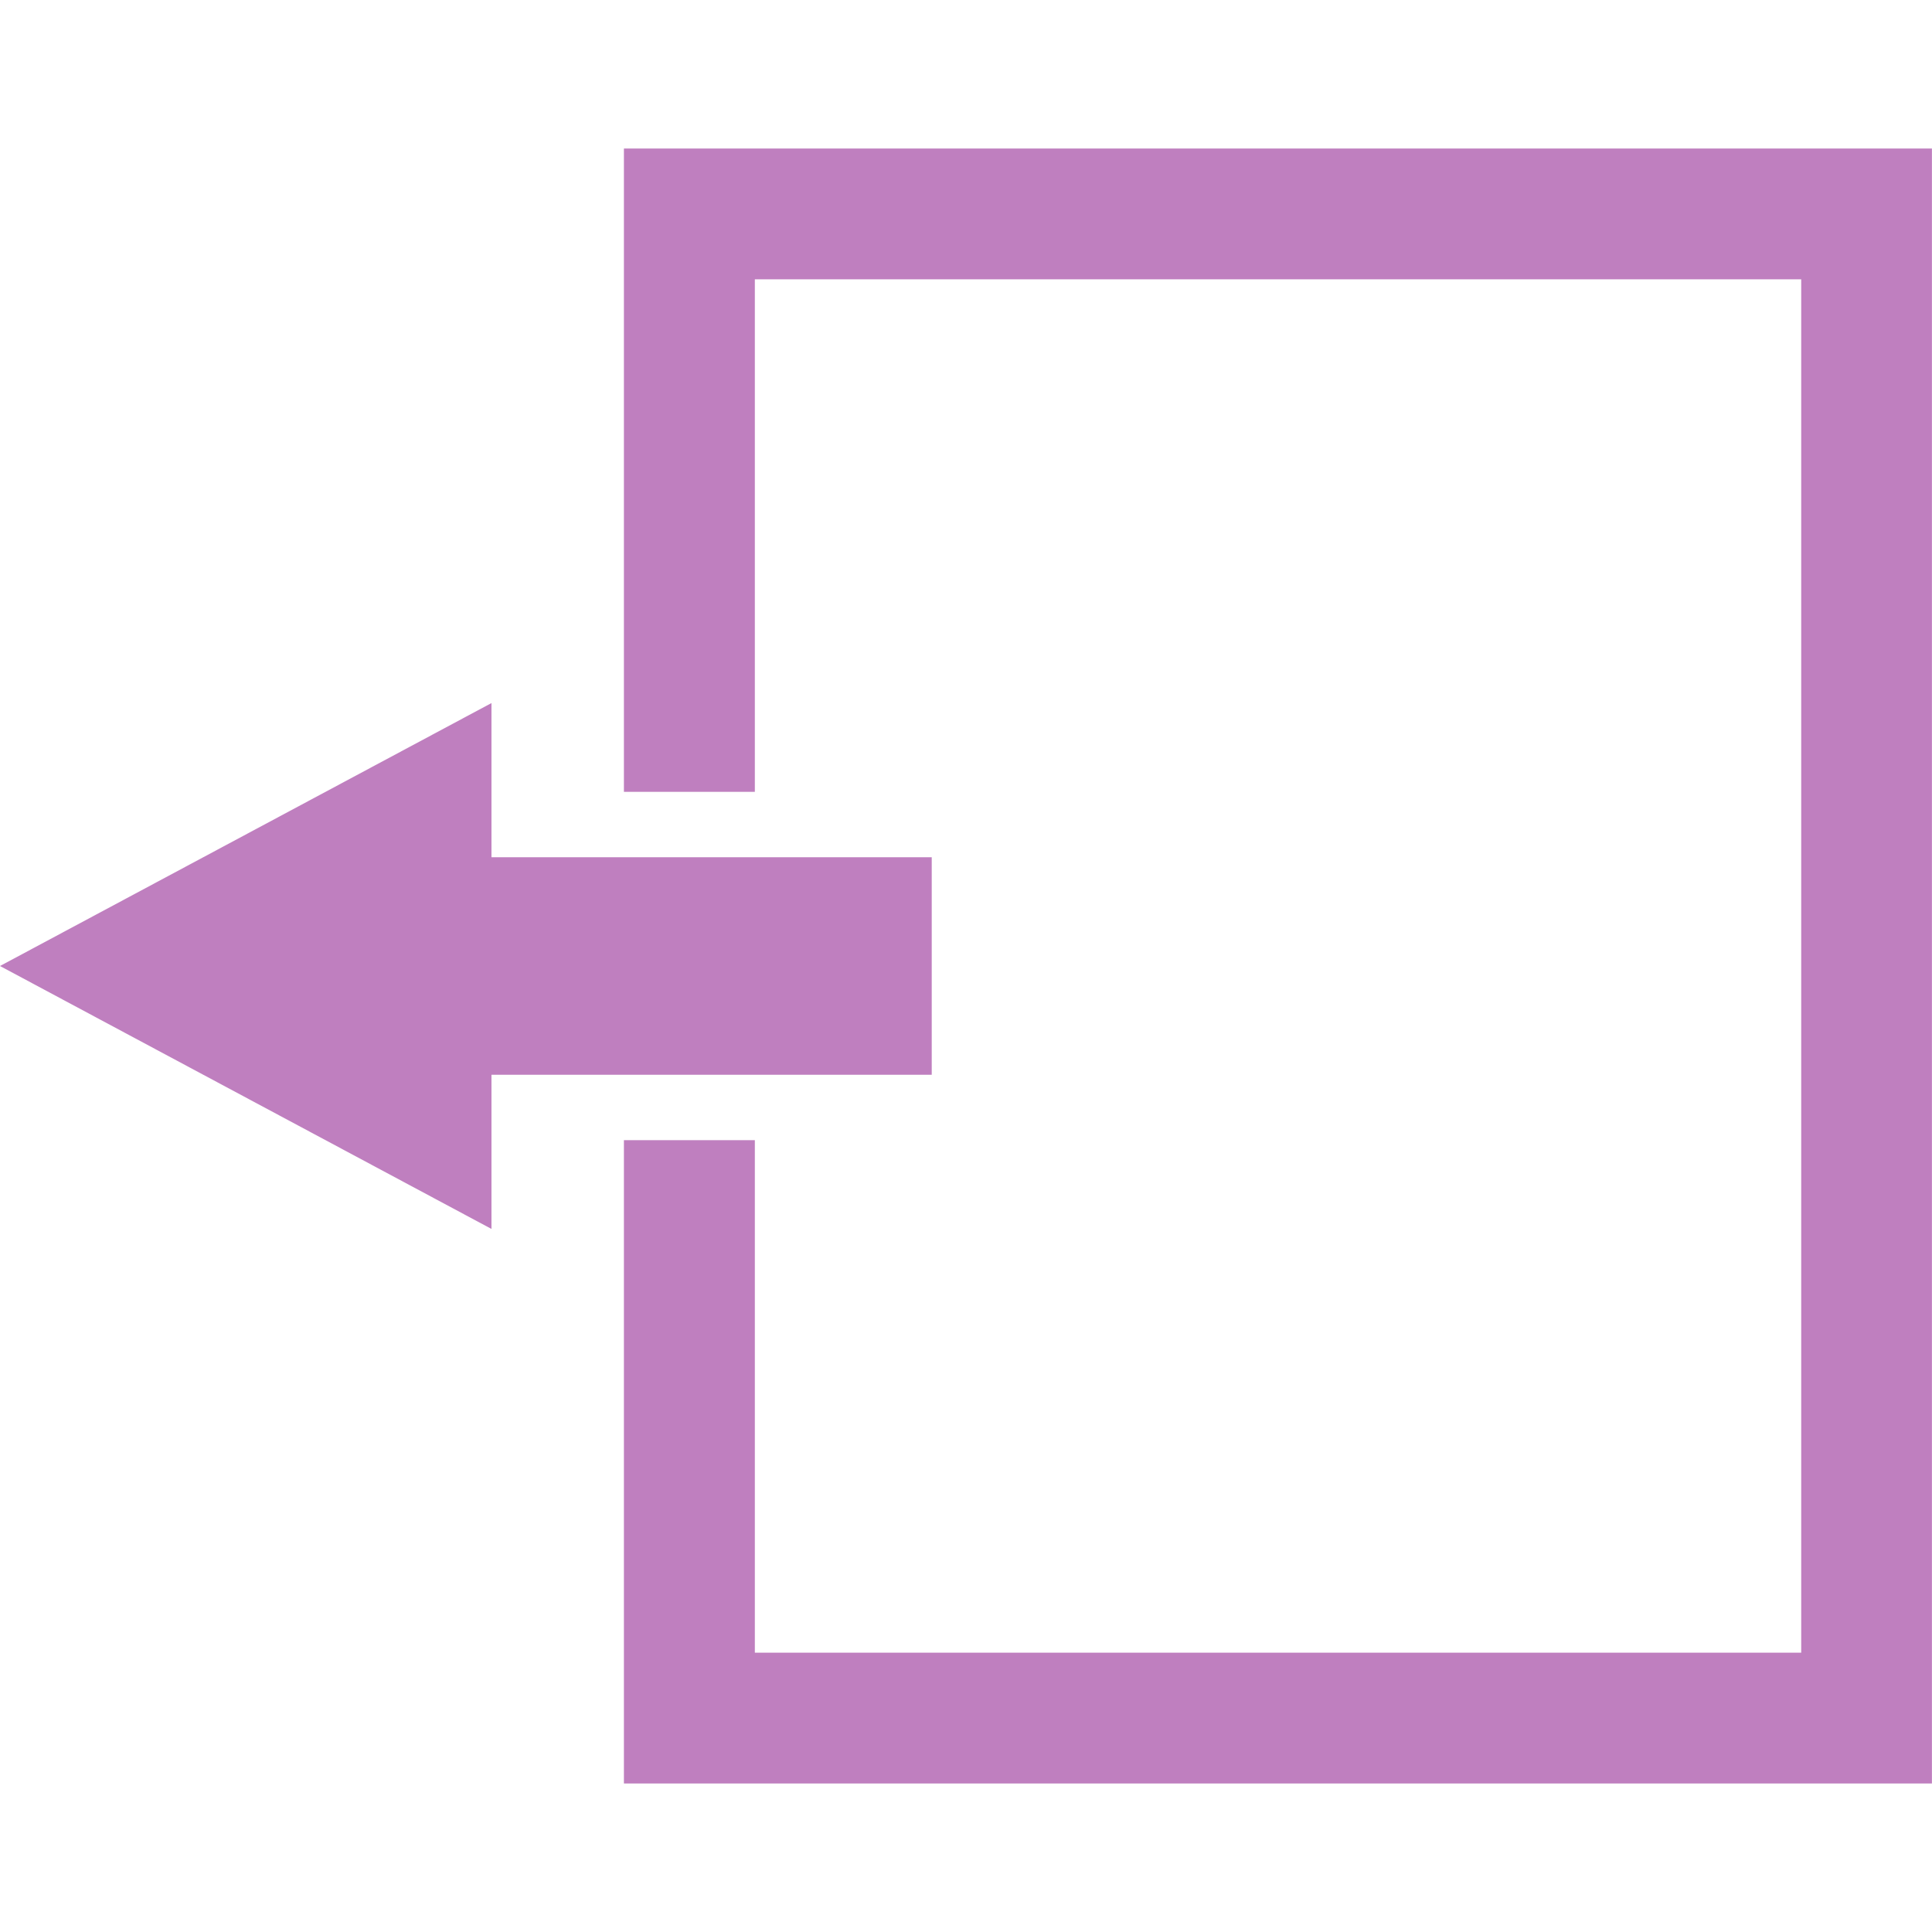
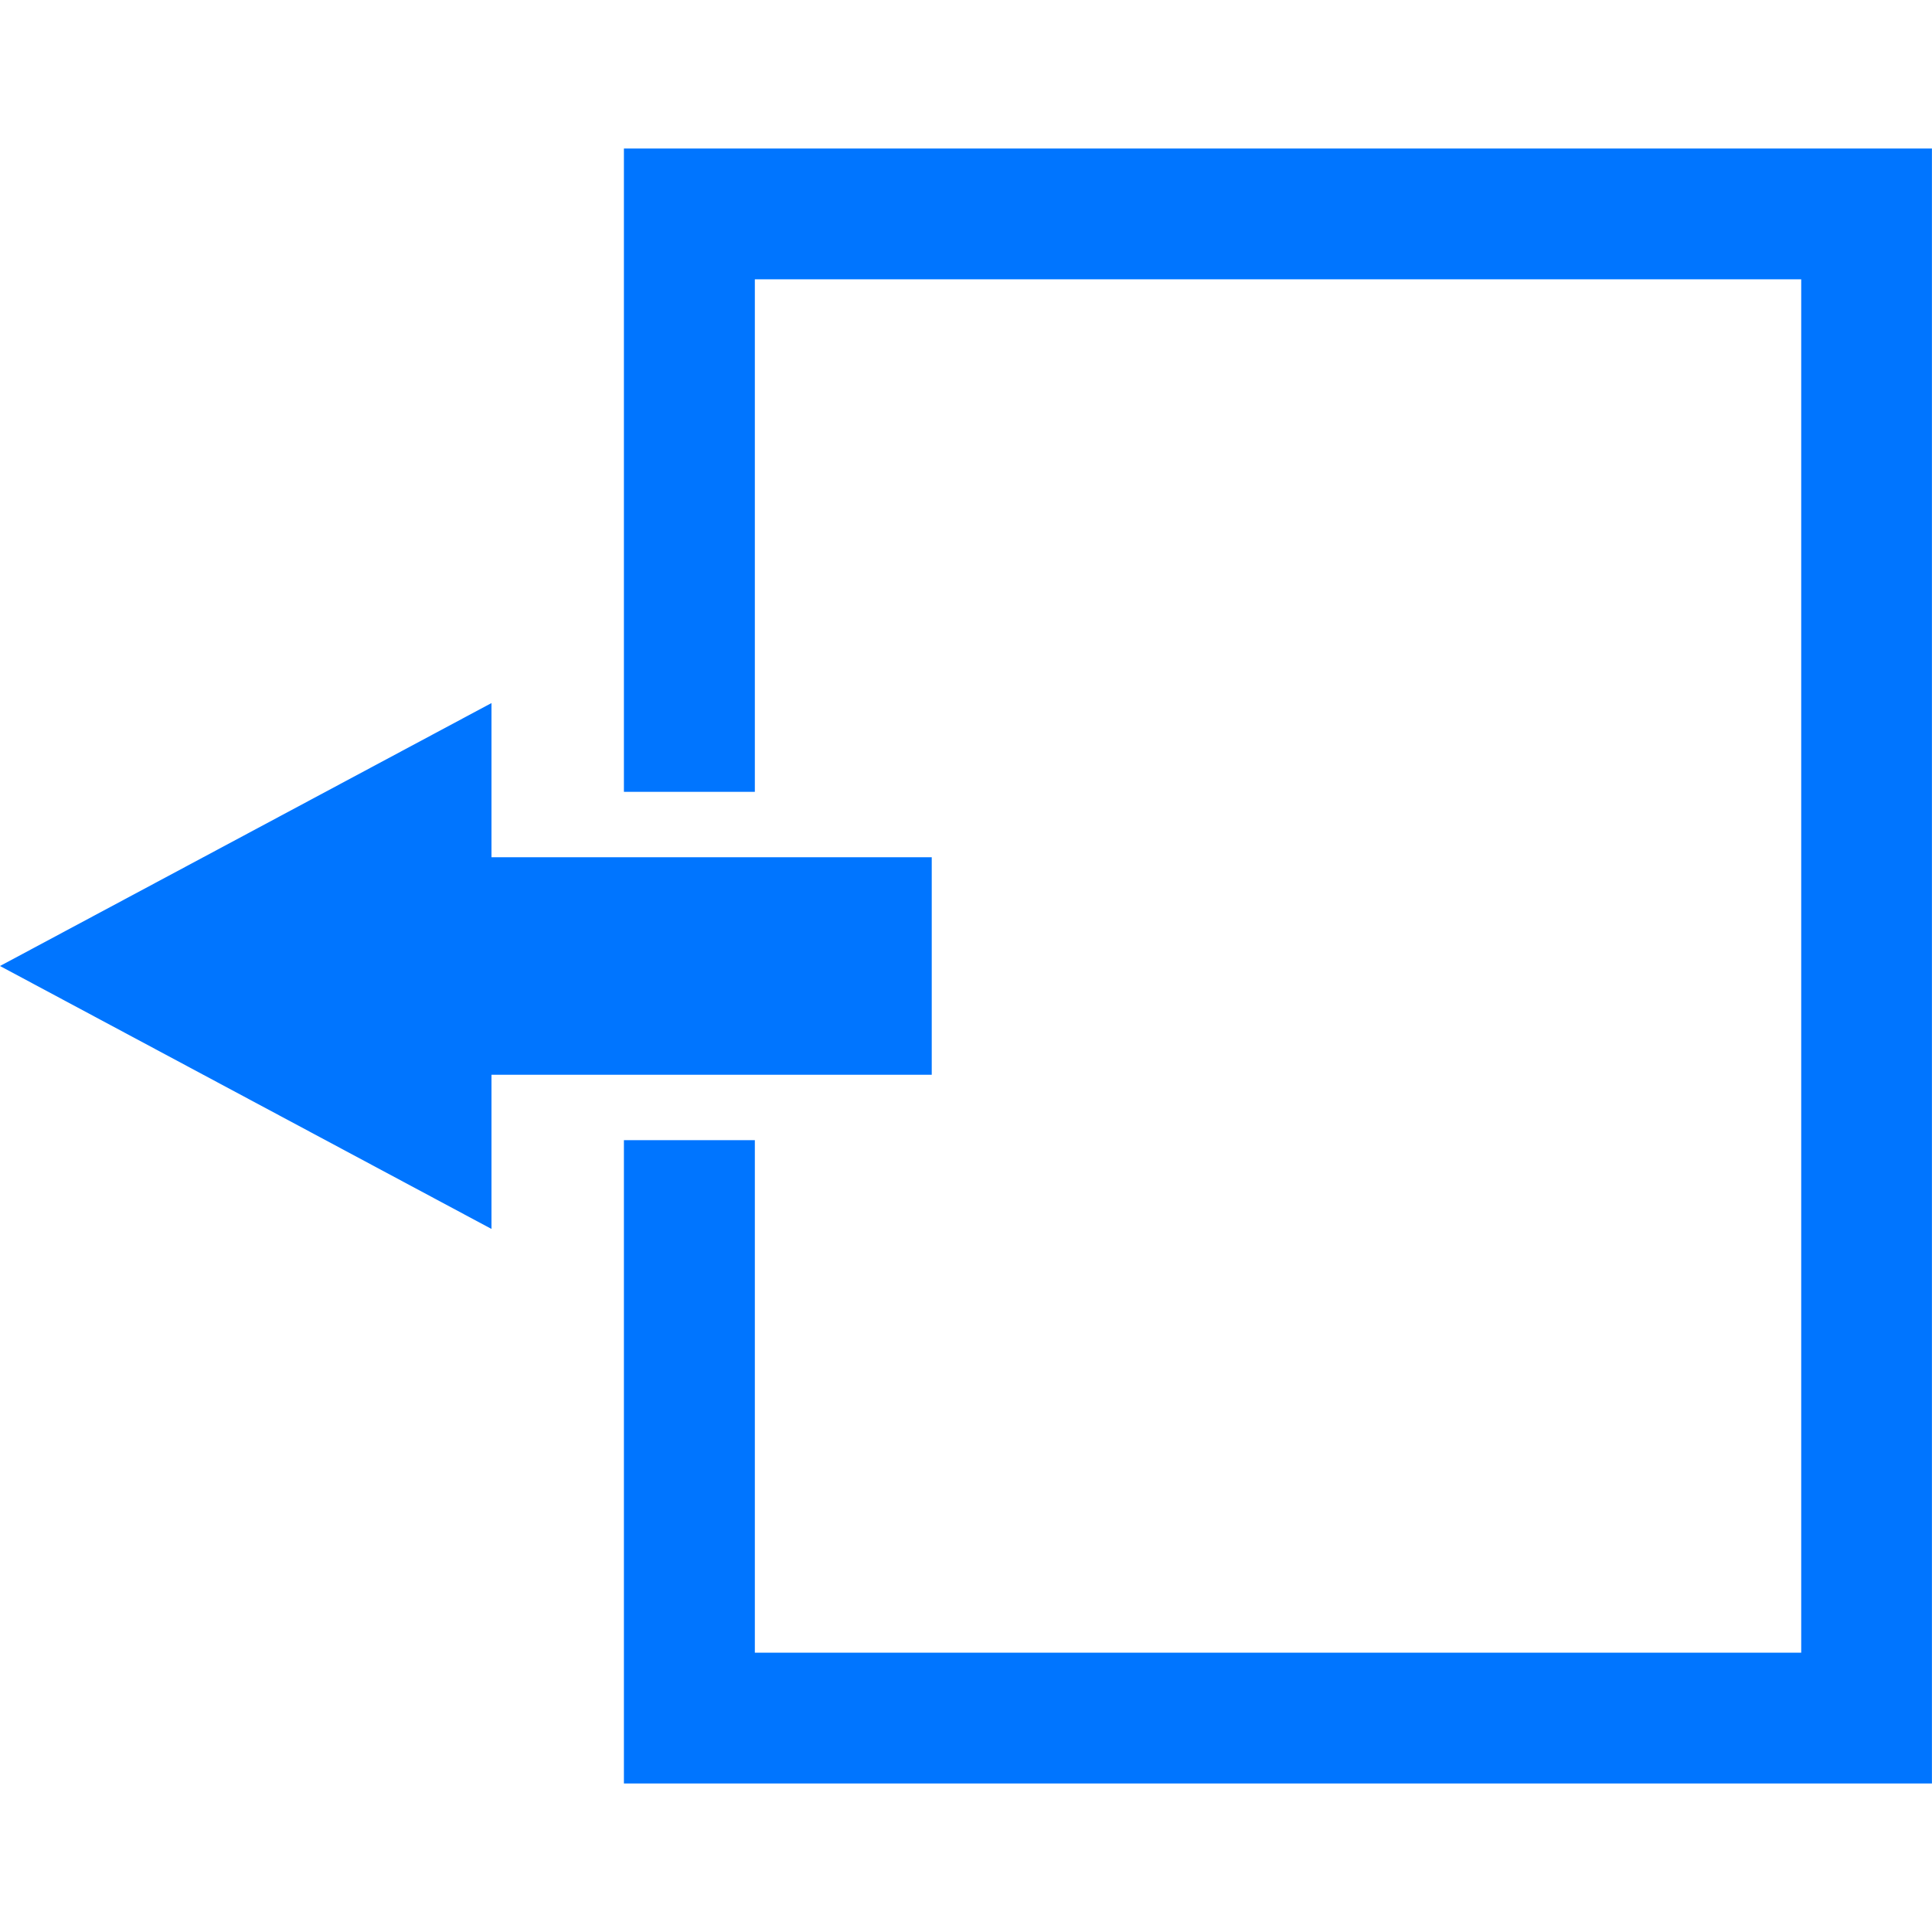
<svg xmlns="http://www.w3.org/2000/svg" version="1.1" id="Capa_1" x="0px" y="0px" width="26.899px" height="26.9px" viewBox="0 0 26.899 26.9" style="enable-background:new 0 0 26.899 26.9;" xml:space="preserve">
  <g>
-     <polygon fill="purple" fill-opacity=".5" points="8.687,2.068 8.687,11.025 10.51,11.025 10.51,3.889 25.079,3.889 25.079,23.011 10.51,23.011 10.51,15.875     8.687,15.875 8.687,24.832 26.899,24.832 26.899,2.068   " />
-     <polygon fill="purple" fill-opacity=".5" points="12.973,11.936 6.843,11.936 6.843,9.789 0,13.45 6.843,17.111 6.843,14.964 12.973,14.964   " />
+     <polygon fill="#0075ff" points="8.687,2.068 8.687,11.025 10.51,11.025 10.51,3.889 25.079,3.889 25.079,23.011 10.51,23.011 10.51,15.875     8.687,15.875 8.687,24.832 26.899,24.832 26.899,2.068   " />
+     <polygon fill="#0075ff" points="12.973,11.936 6.843,11.936 6.843,9.789 0,13.45 6.843,17.111 6.843,14.964 12.973,14.964   " />
  </g>
</svg>
